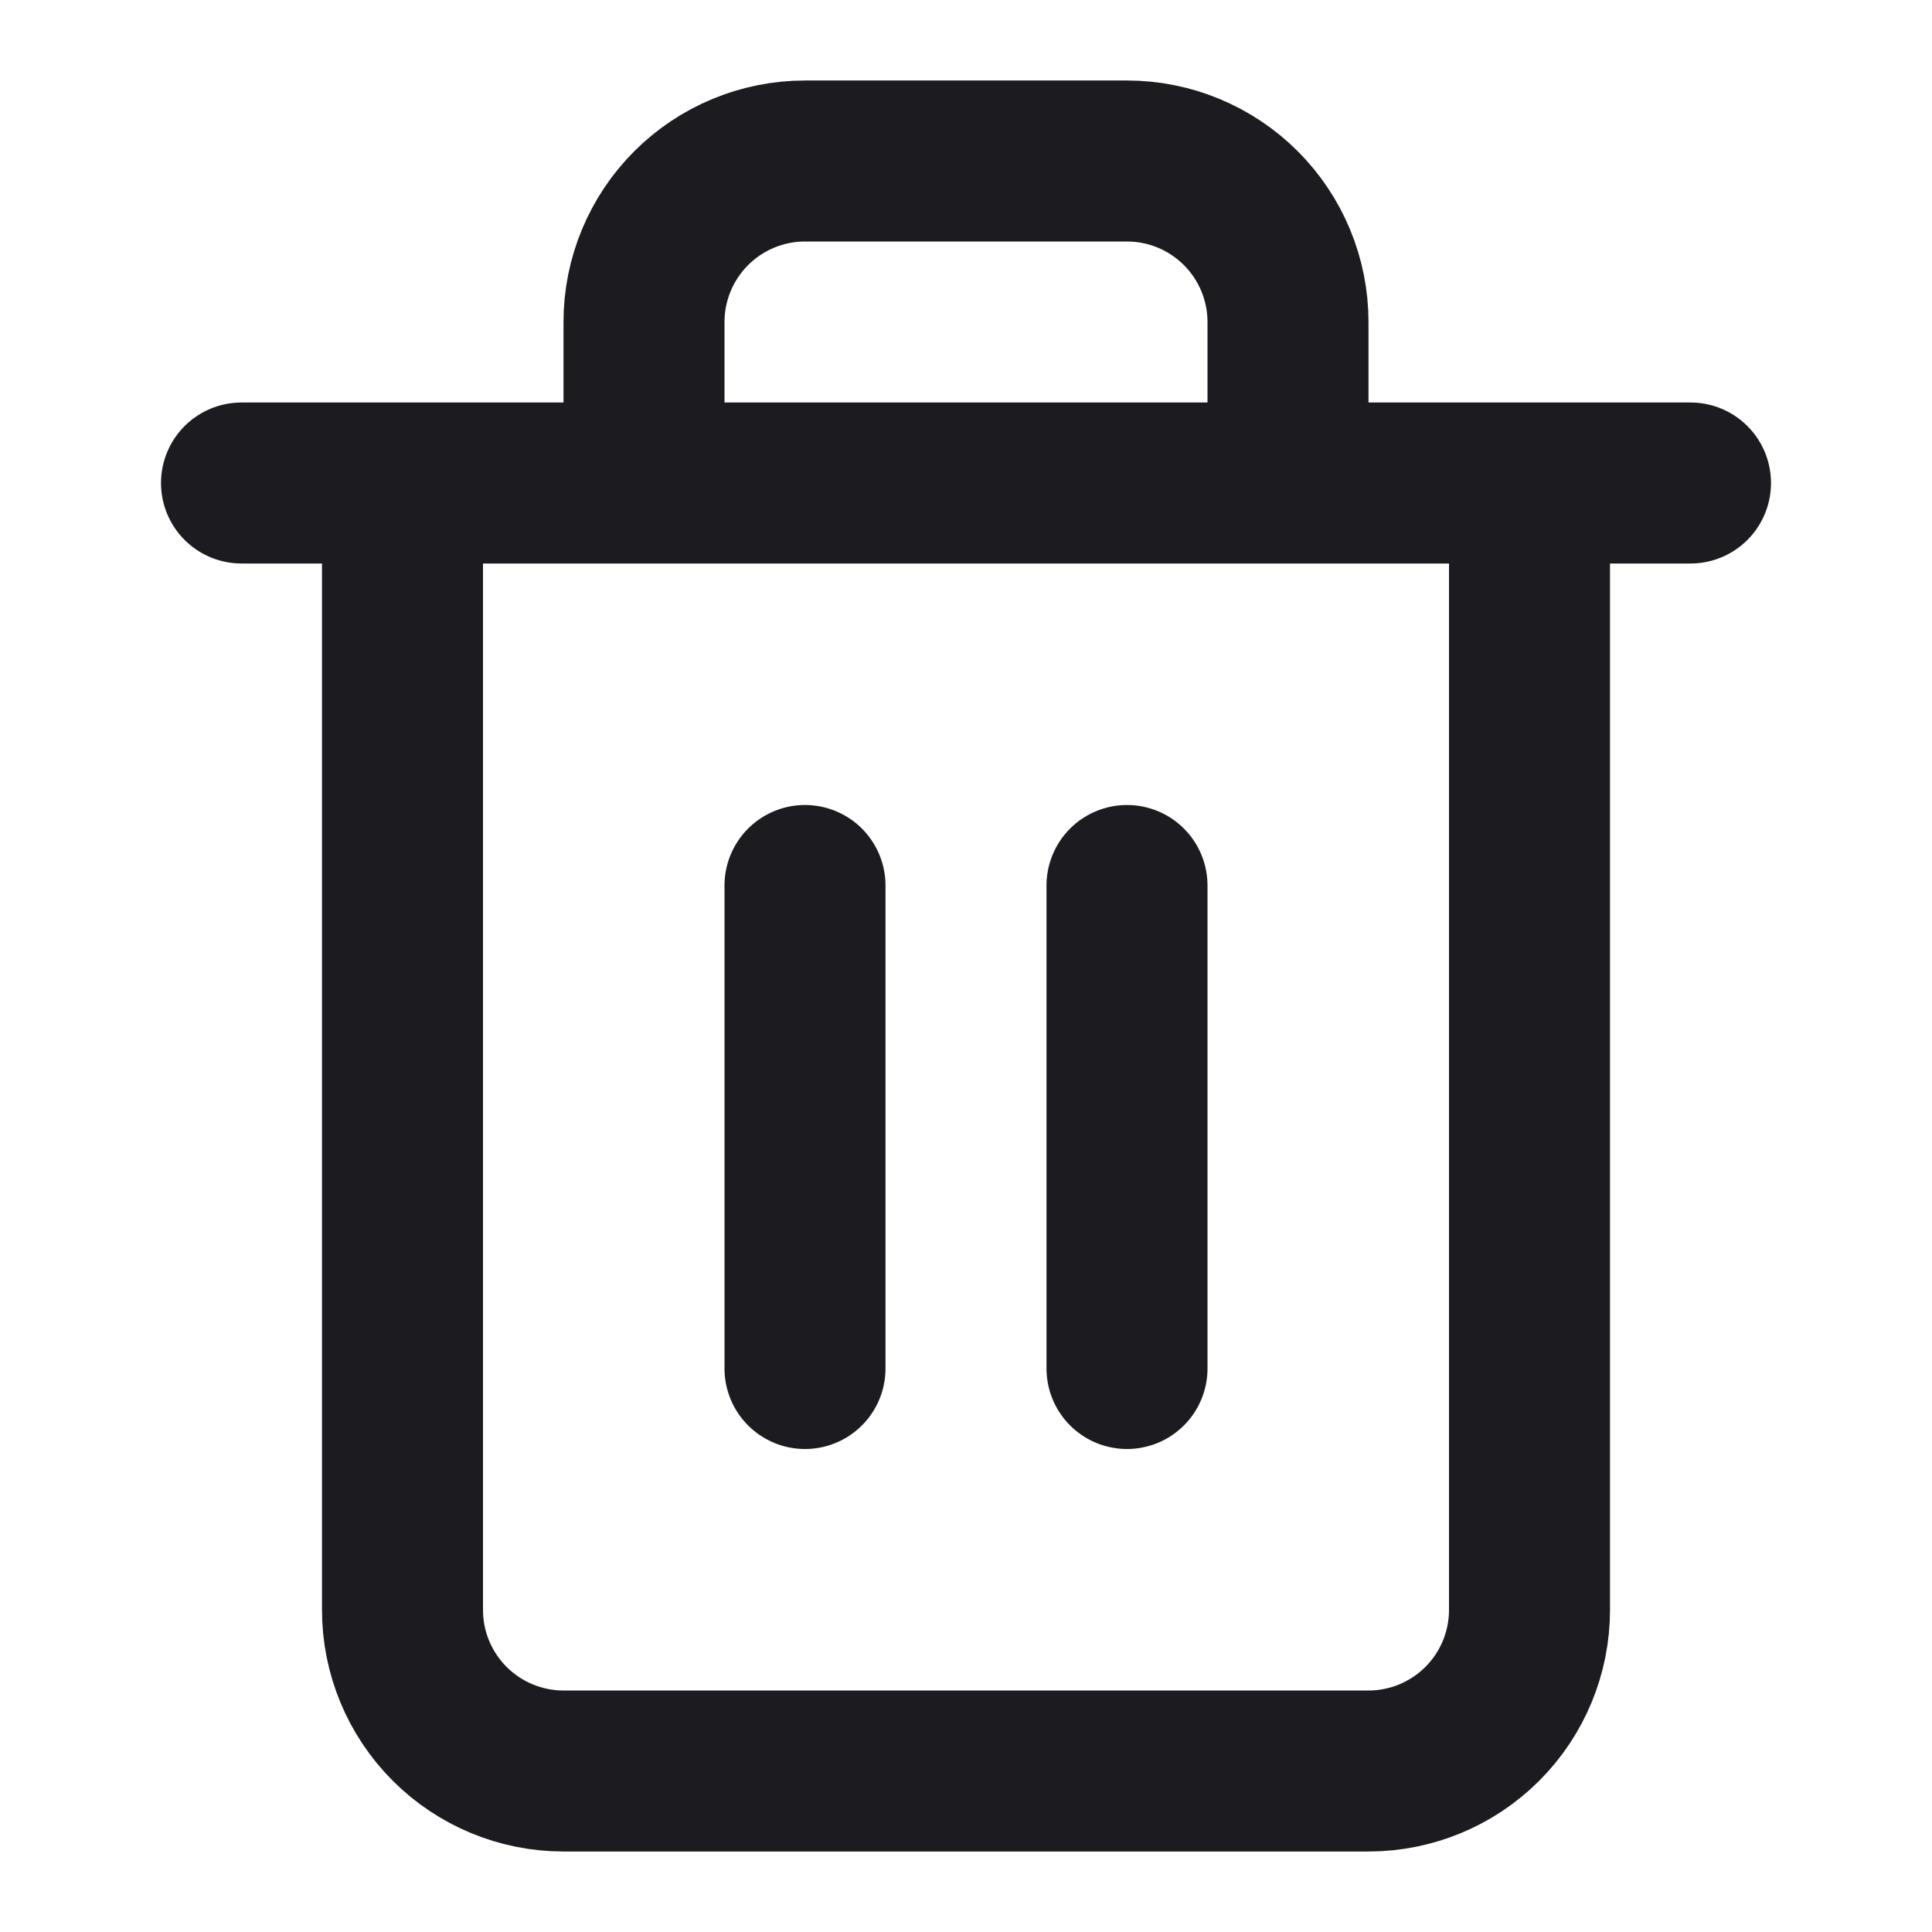
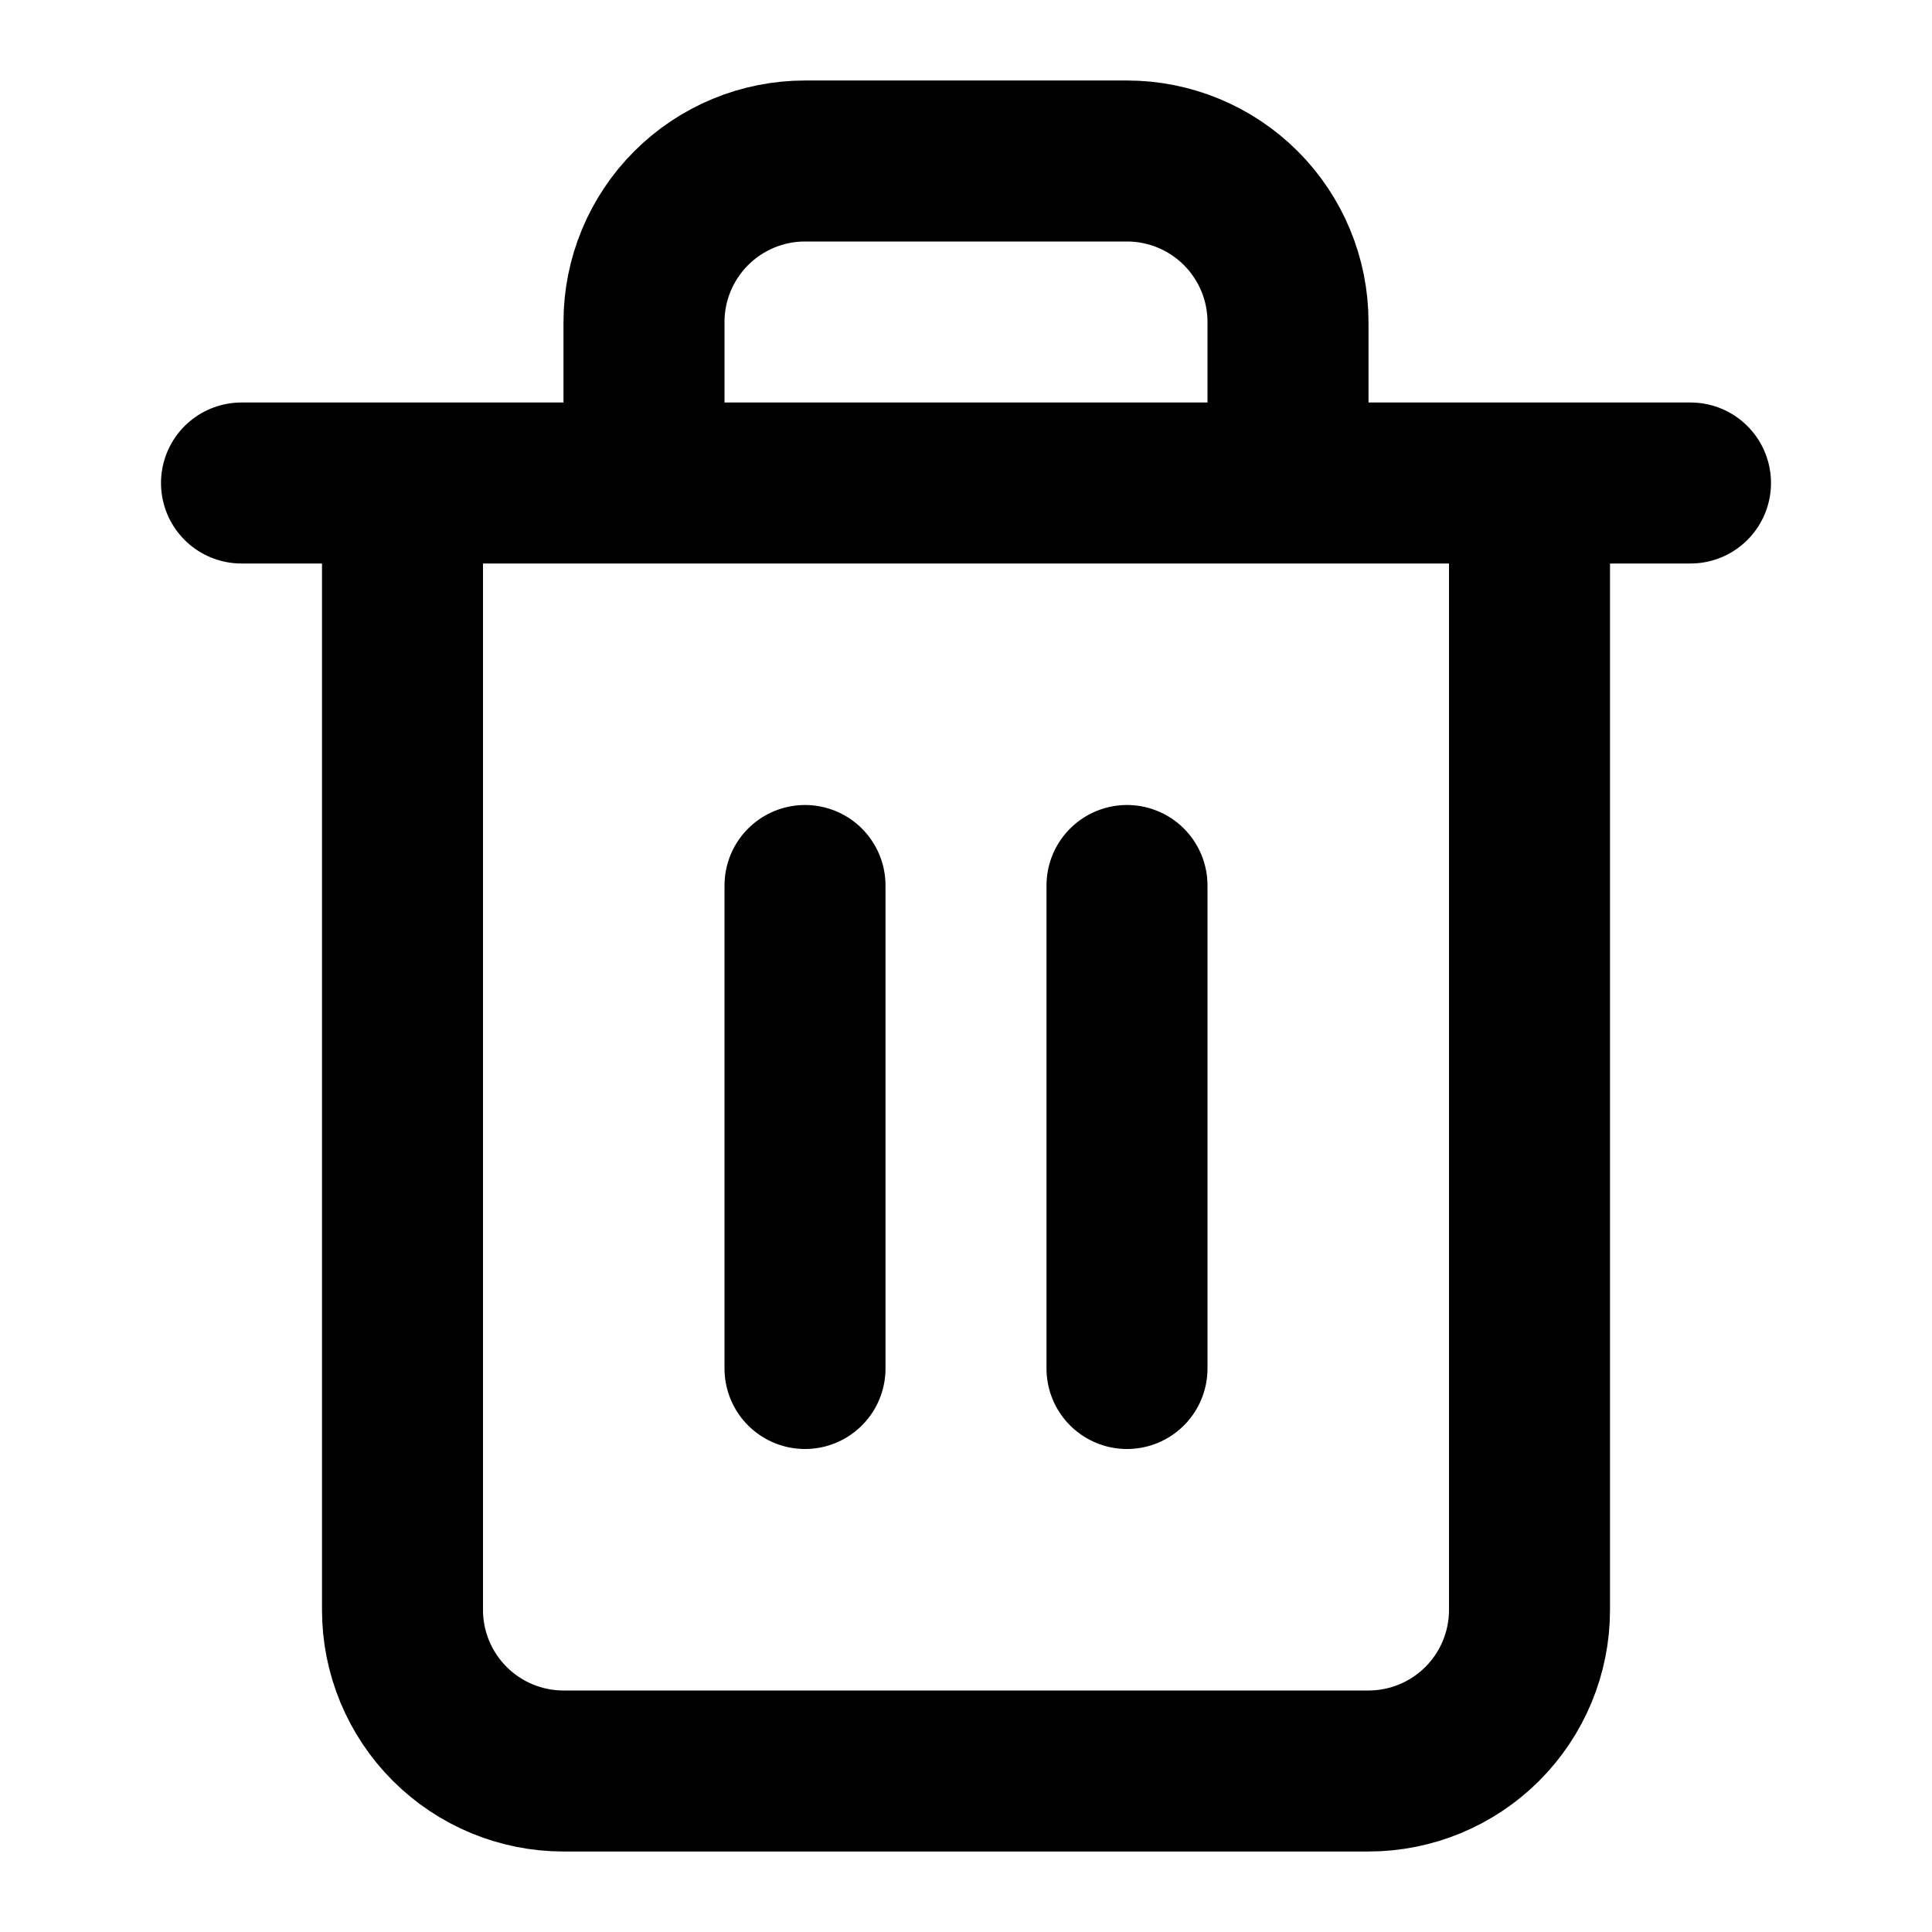
<svg xmlns="http://www.w3.org/2000/svg" width="24" height="24" viewBox="0 0 24 24" fill="none">
-   <path d="M3 6H5M5 6H21M5 6V20C5 20.53 5.211 21.039 5.586 21.414C5.961 21.789 6.47 22 7 22H17C17.53 22 18.039 21.789 18.414 21.414C18.789 21.039 19 20.53 19 20V6H5ZM8 6V4C8 3.47 8.211 2.961 8.586 2.586C8.961 2.211 9.47 2 10 2H14C14.53 2 15.039 2.211 15.414 2.586C15.789 2.961 16 3.47 16 4V6M10 11V17M14 11V17" stroke="#1C1B1F" stroke-width="2" stroke-linecap="round" stroke-linejoin="round" />
+   <path d="M3 6H5M5 6H21M5 6V20C5 20.53 5.211 21.039 5.586 21.414C5.961 21.789 6.47 22 7 22H17C17.53 22 18.039 21.789 18.414 21.414C18.789 21.039 19 20.53 19 20V6H5ZM8 6V4C8 3.47 8.211 2.961 8.586 2.586C8.961 2.211 9.47 2 10 2H14C14.53 2 15.039 2.211 15.414 2.586C15.789 2.961 16 3.47 16 4V6M10 11V17M14 11V17" stroke="currentColor" stroke-width="2" stroke-linecap="round" stroke-linejoin="round" />
</svg>
